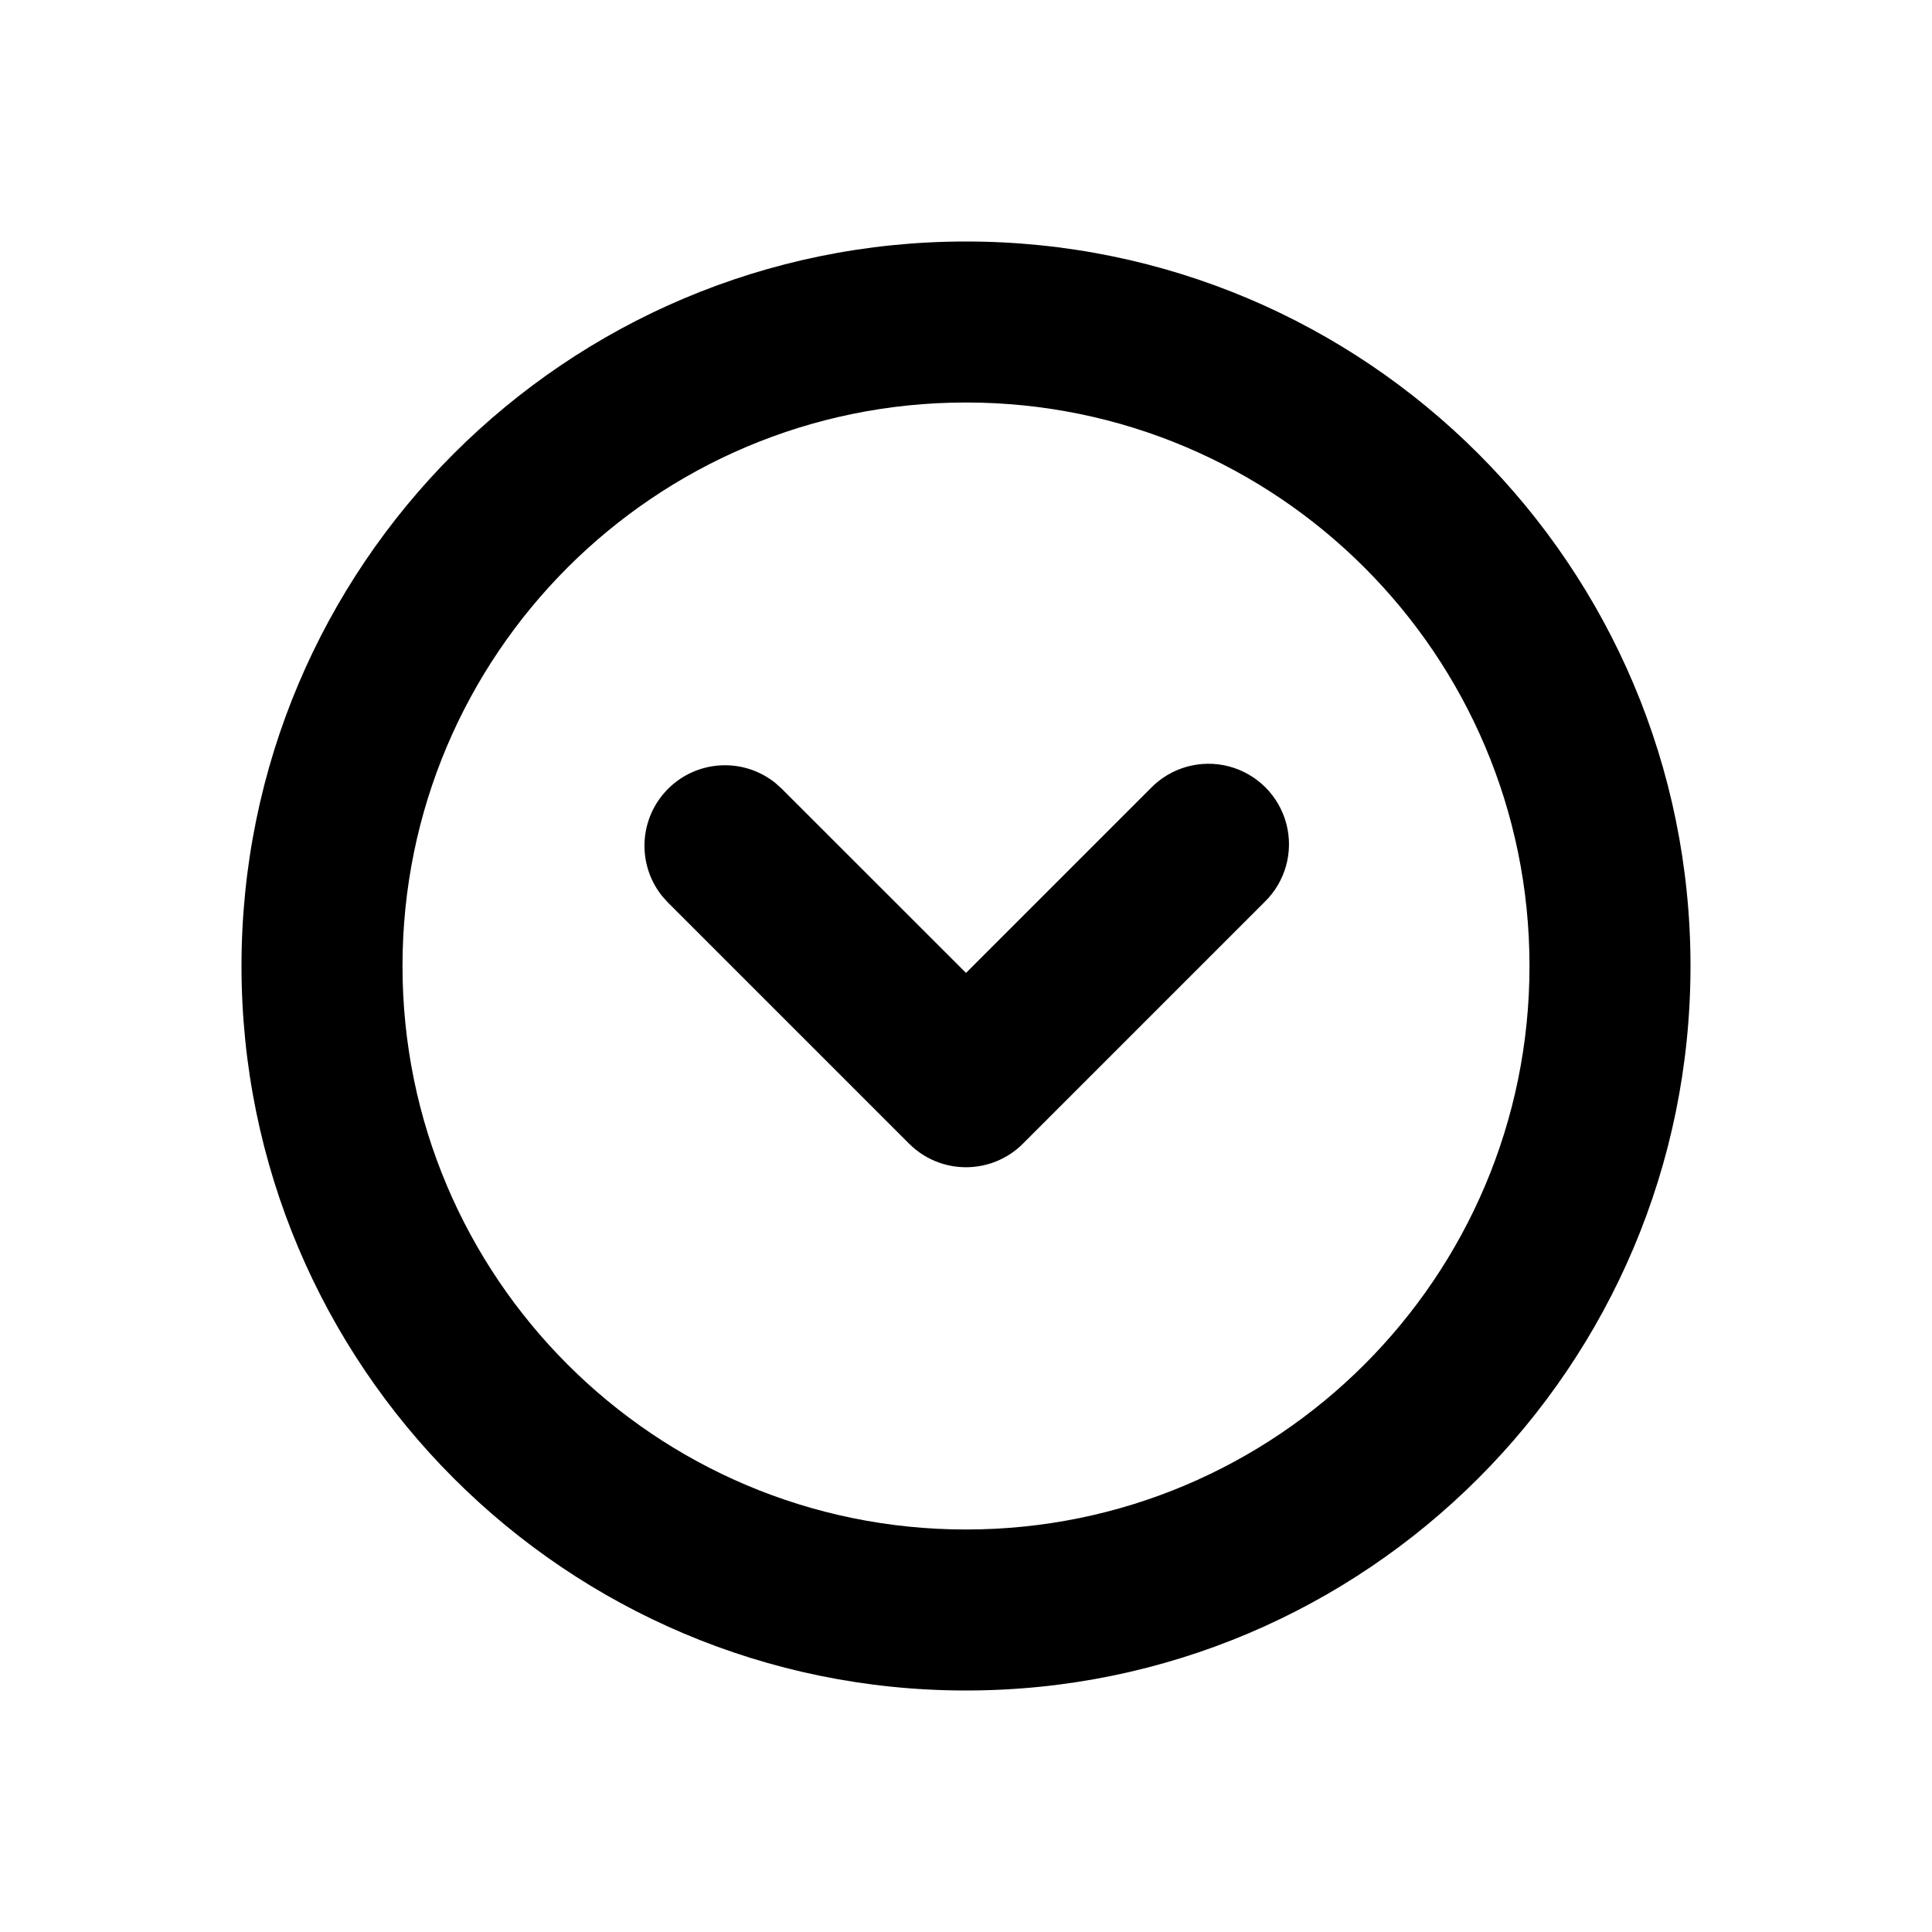
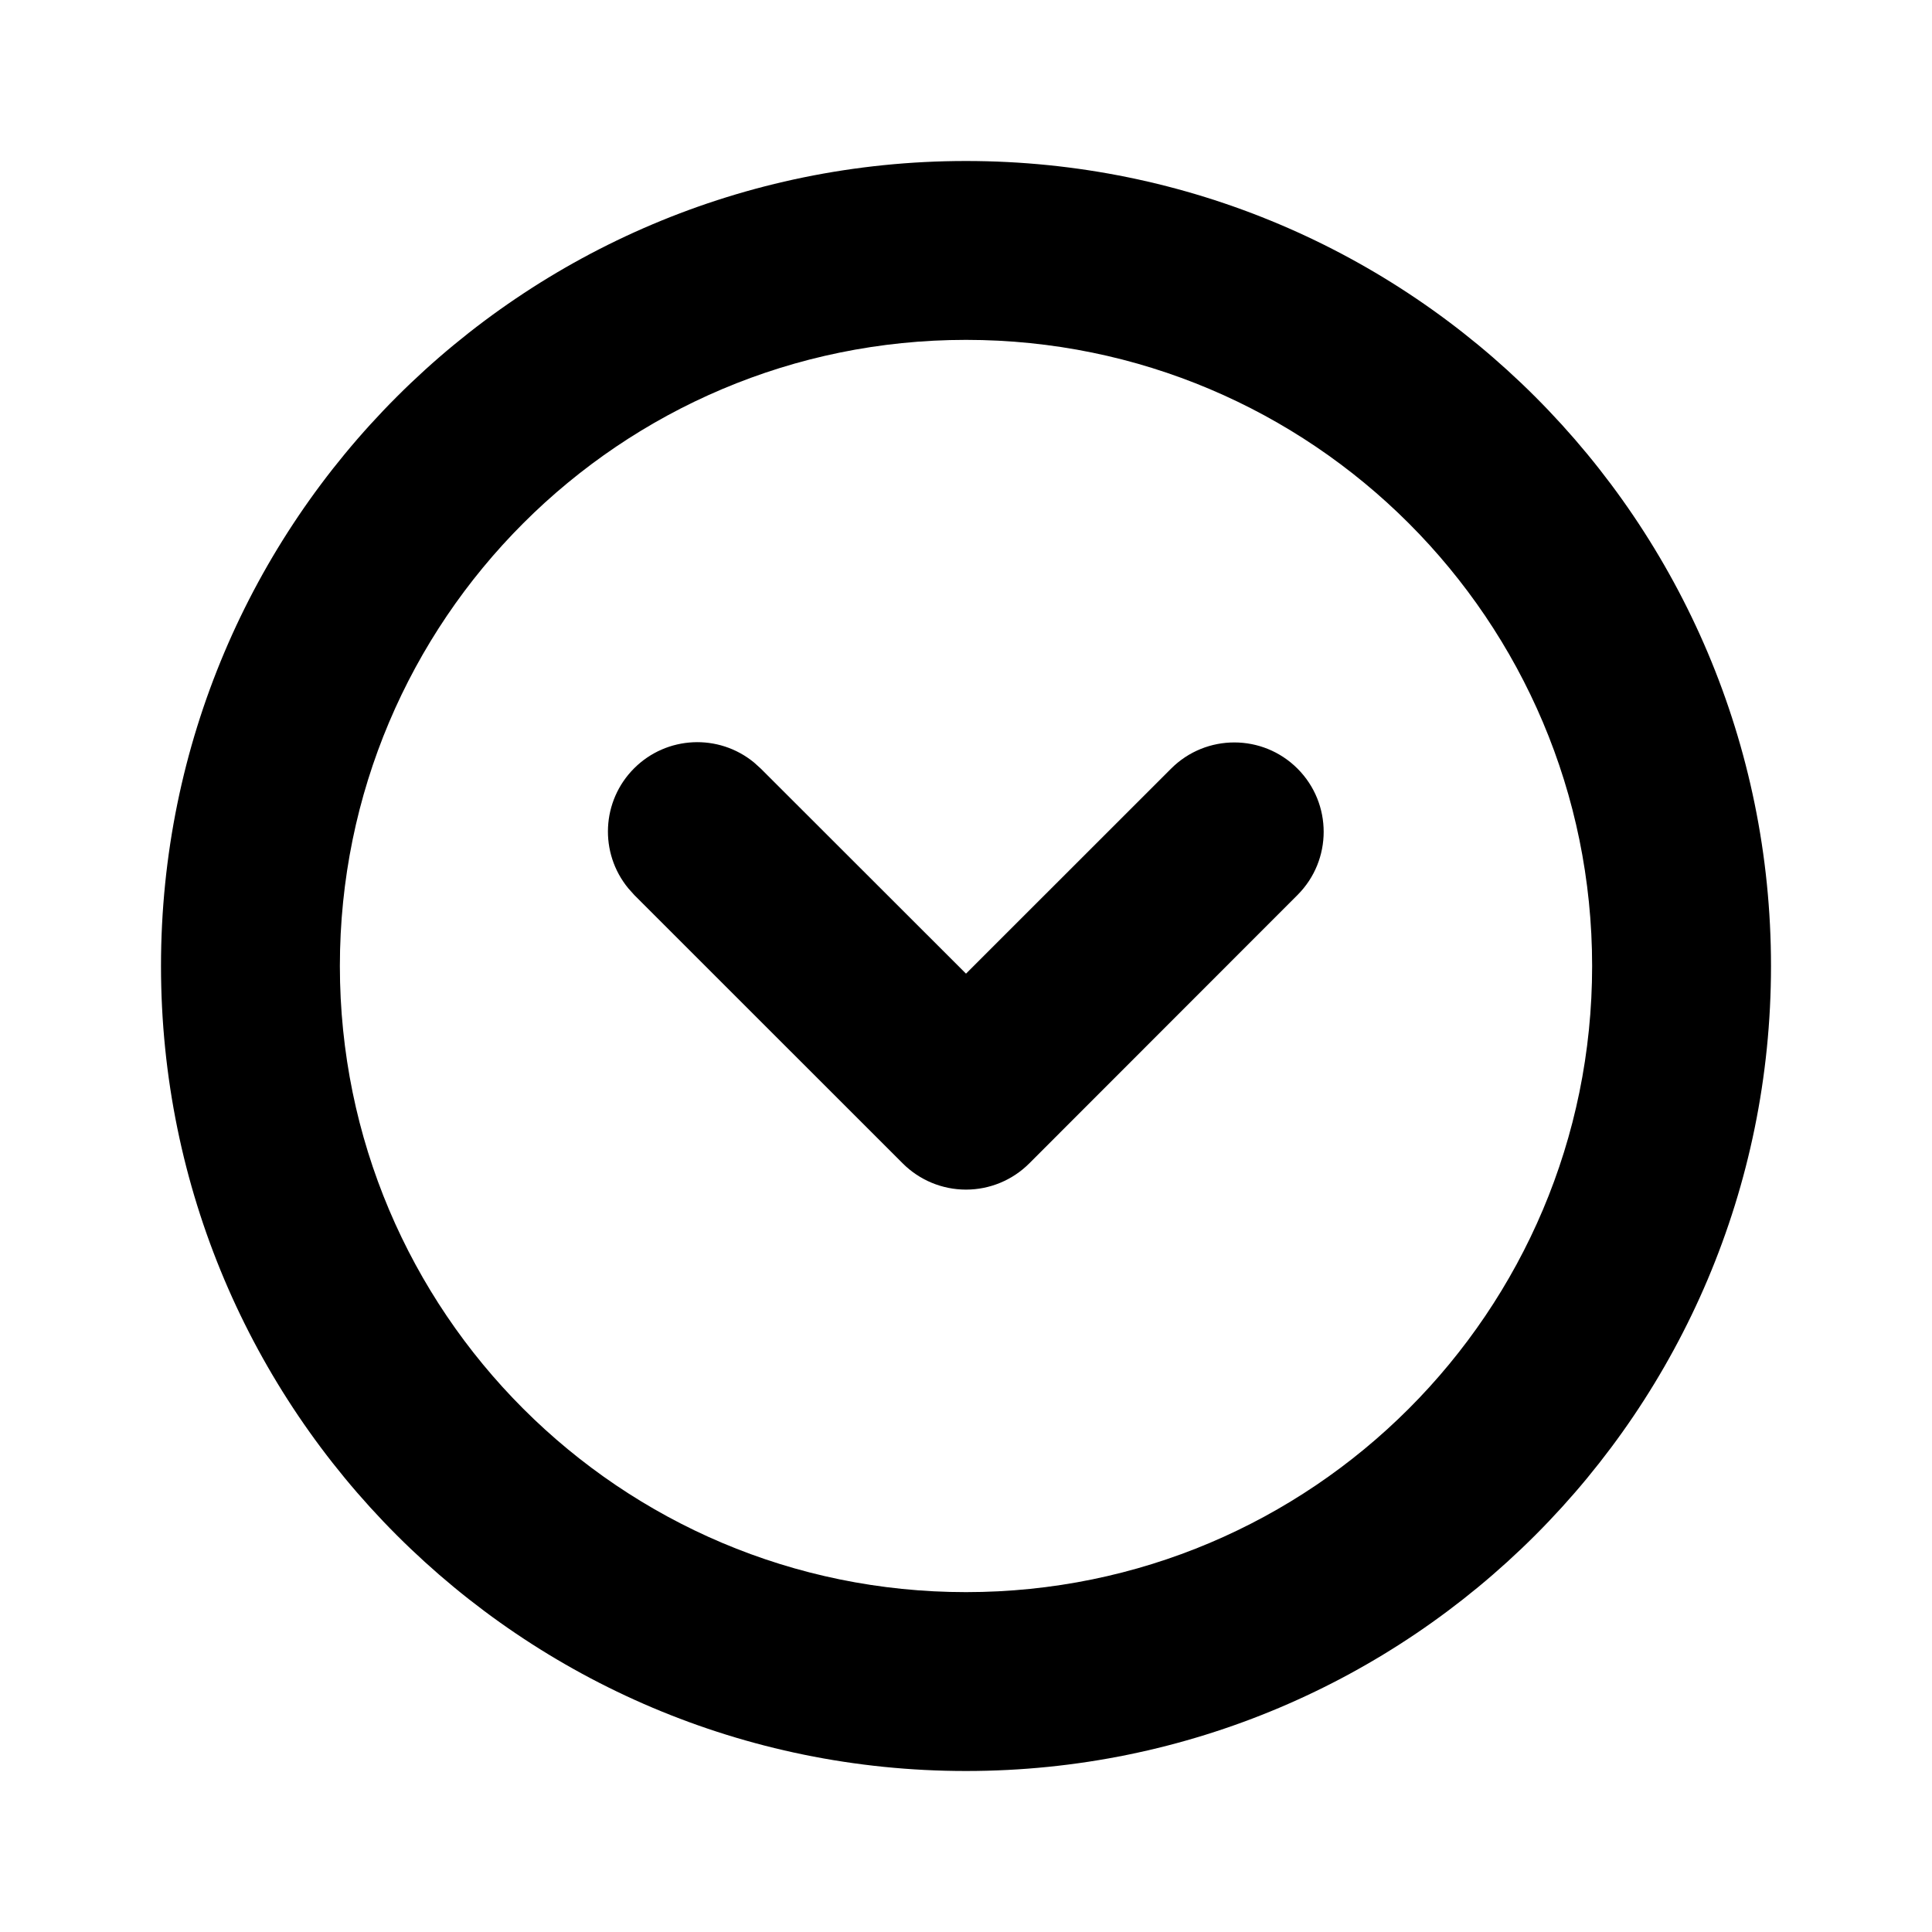
<svg xmlns="http://www.w3.org/2000/svg" width="24" height="24" viewBox="0 0 24 24">
-   <path d="M19 12a7 7 0 1 0-14 0 7 7 0 0 0 14 0Zm-4.707-2.207a1 1 0 1 1 1.414 1.414l-3 3a1 1 0 0 1-1.414 0l-3-3-.068-.076A1 1 0 0 1 9.63 9.725l.076.068L12 12.086l2.293-2.293ZM21 12a9 9 0 1 1-18 0 9 9 0 0 1 18 0Z" />
+   <path d="M19.778 12a7.778 7.778 0 1 0-15.556 0 7.778 7.778 0 0 0 15.556 0Zm-5.23-2.452a1.11 1.11 0 1 1 1.57 1.57l-3.332 3.334a1.111 1.111 0 0 1-1.572 0L7.881 11.12l-.076-.085a1.11 1.11 0 0 1 1.563-1.562l.084.076L12 12.095l2.548-2.547ZM22 12c0 5.523-4.477 10-10 10S2 17.523 2 12 6.477 2 12 2s10 4.477 10 10Z" />
</svg>
